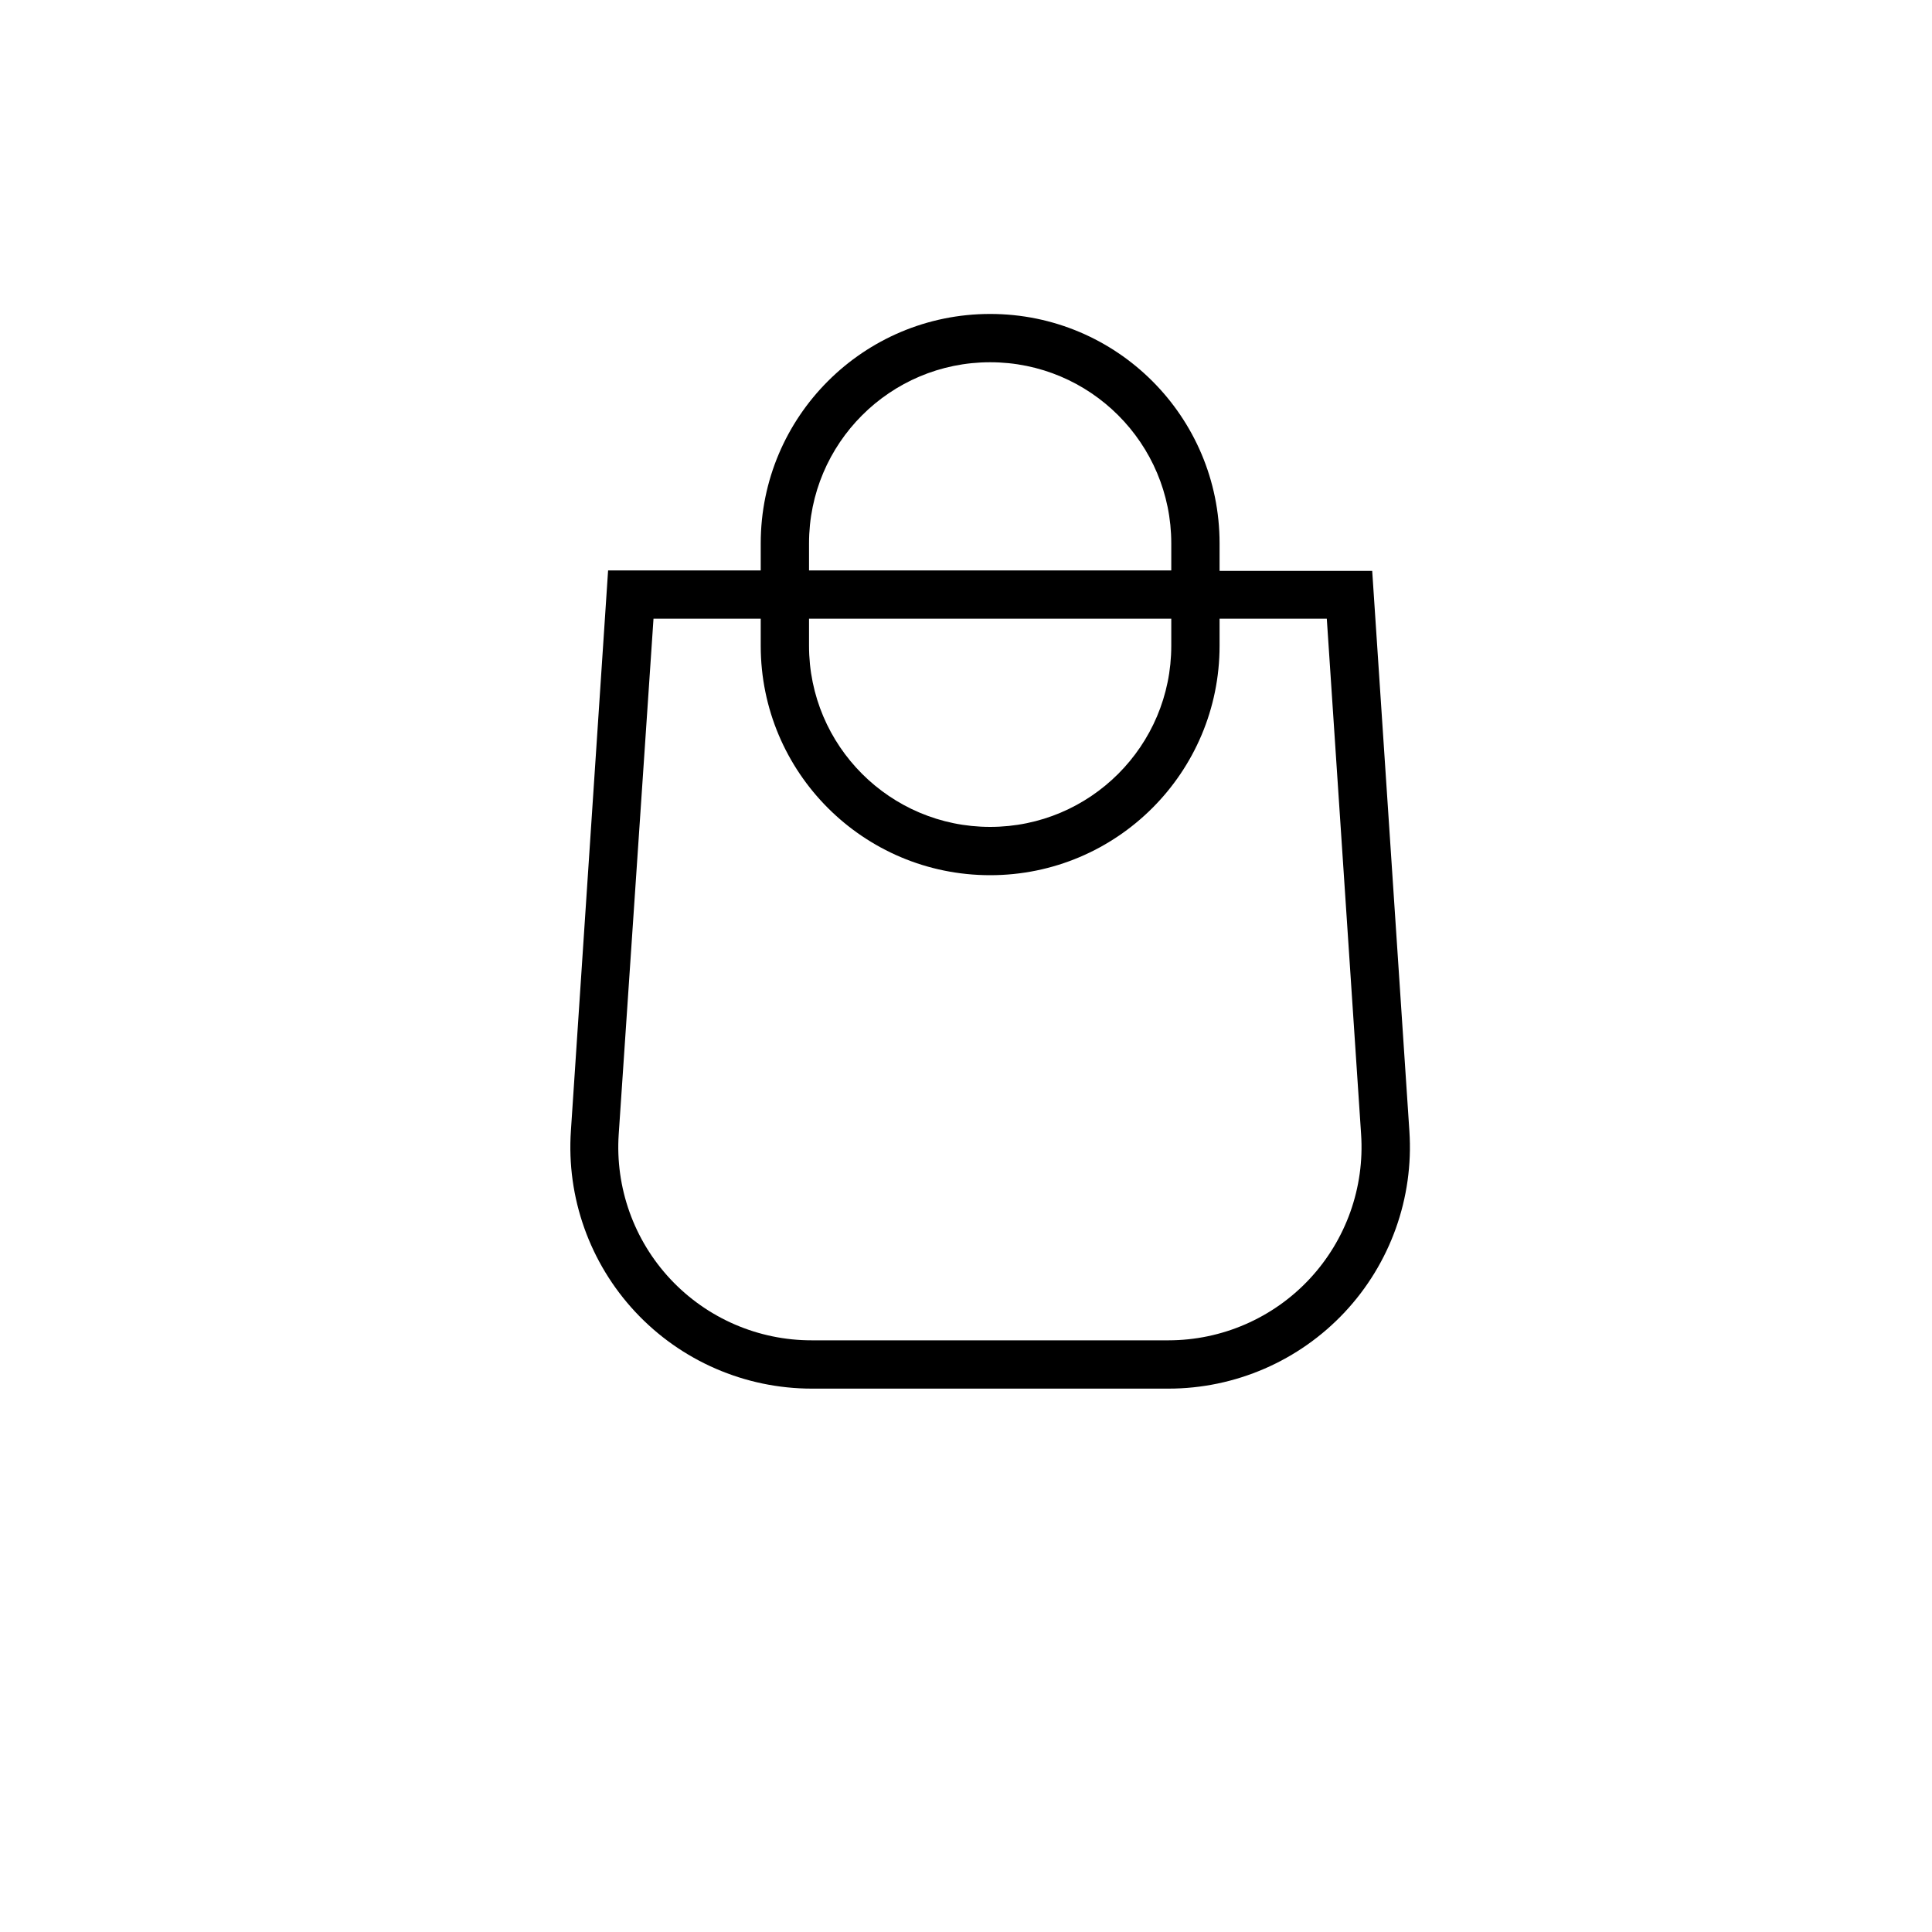
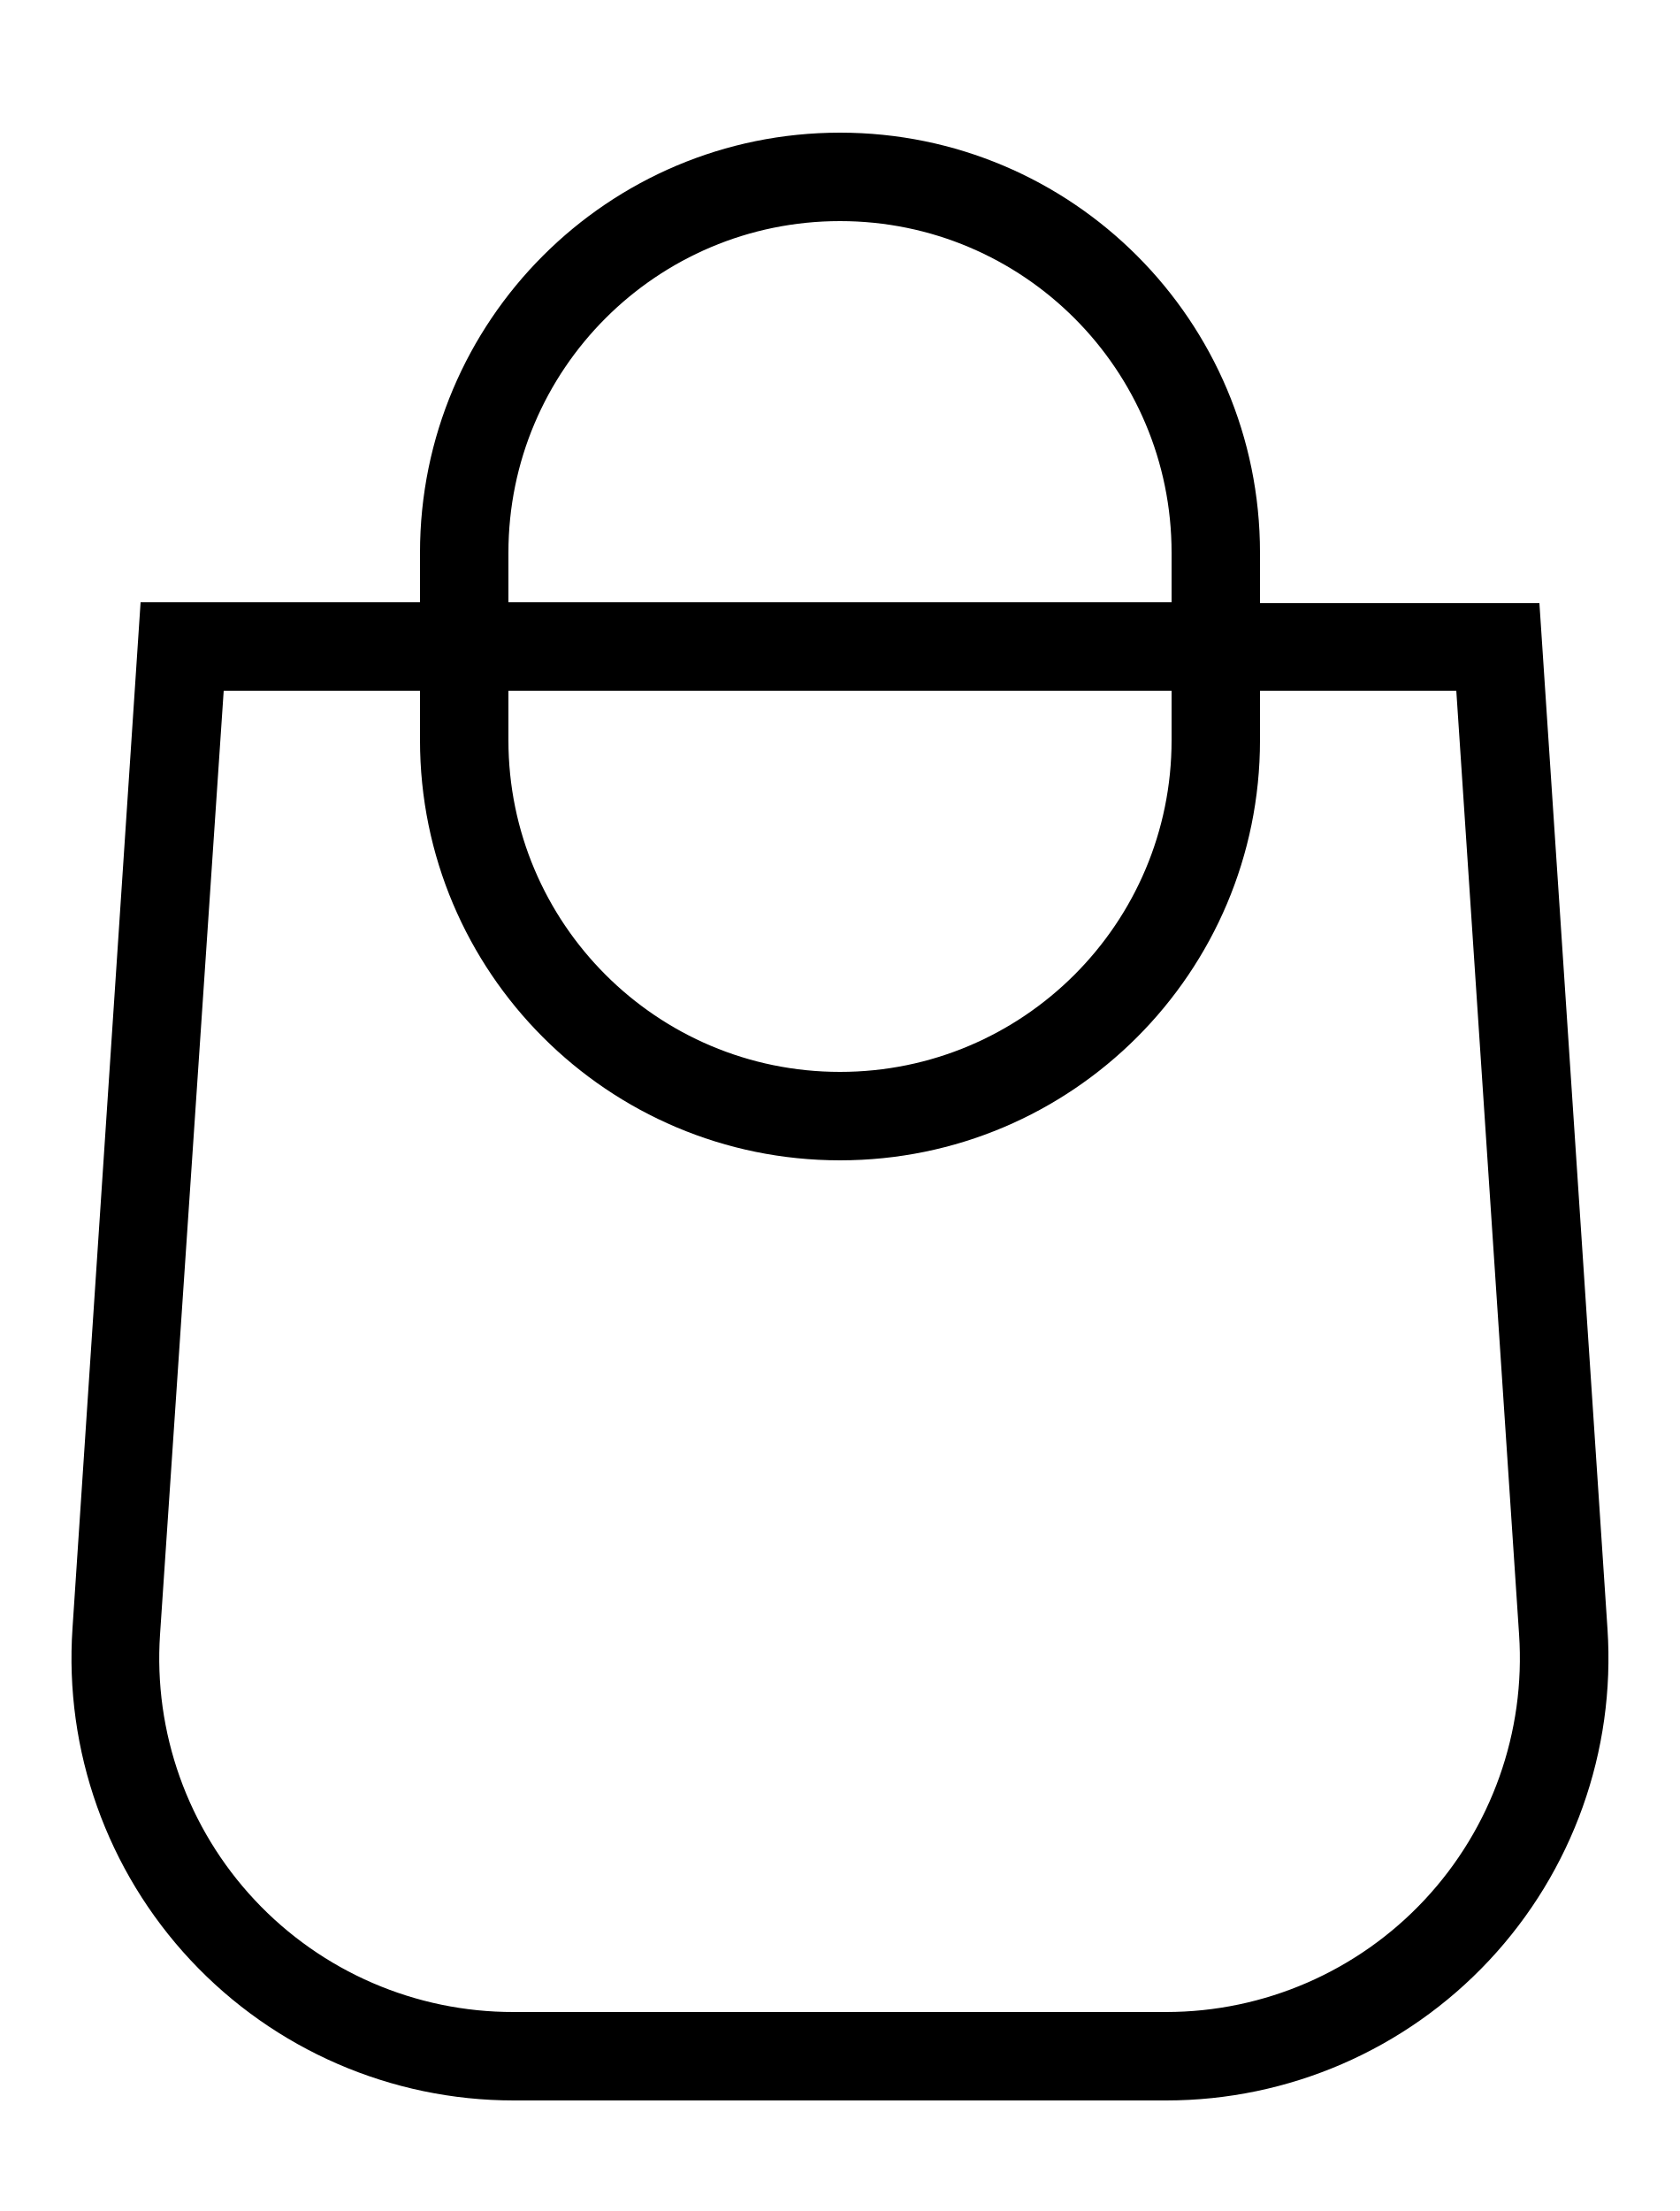
- <svg xmlns="http://www.w3.org/2000/svg" fill="none" class="icon icon-cart" viewBox="0 0 40 40">
+ <svg xmlns="http://www.w3.org/2000/svg" fill="none" class="icon icon-cart" viewBox="11 5 19 25">
  <path fill="currentColor" fill-rule="evenodd" d="M20.5 6.5a4.75 4.75 0 0 0-4.75 4.75v.56h-3.16l-.77 11.6a5 5 0 0 0 4.99 5.34h7.38a5 5 0 0 0 4.99-5.33l-.77-11.6h-3.16v-.57A4.75 4.75 0 0 0 20.5 6.5m3.75 5.31v-.56a3.75 3.75 0 1 0-7.5 0v.56zm-7.5 1h7.5v.56a3.75 3.75 0 1 1-7.5 0zm-1 0v.56a4.75 4.75 0 1 0 9.5 0v-.56h2.22l.71 10.67a4 4 0 0 1-3.99 4.27h-7.38a4 4 0 0 1-4-4.27l.72-10.67z" />
</svg>
